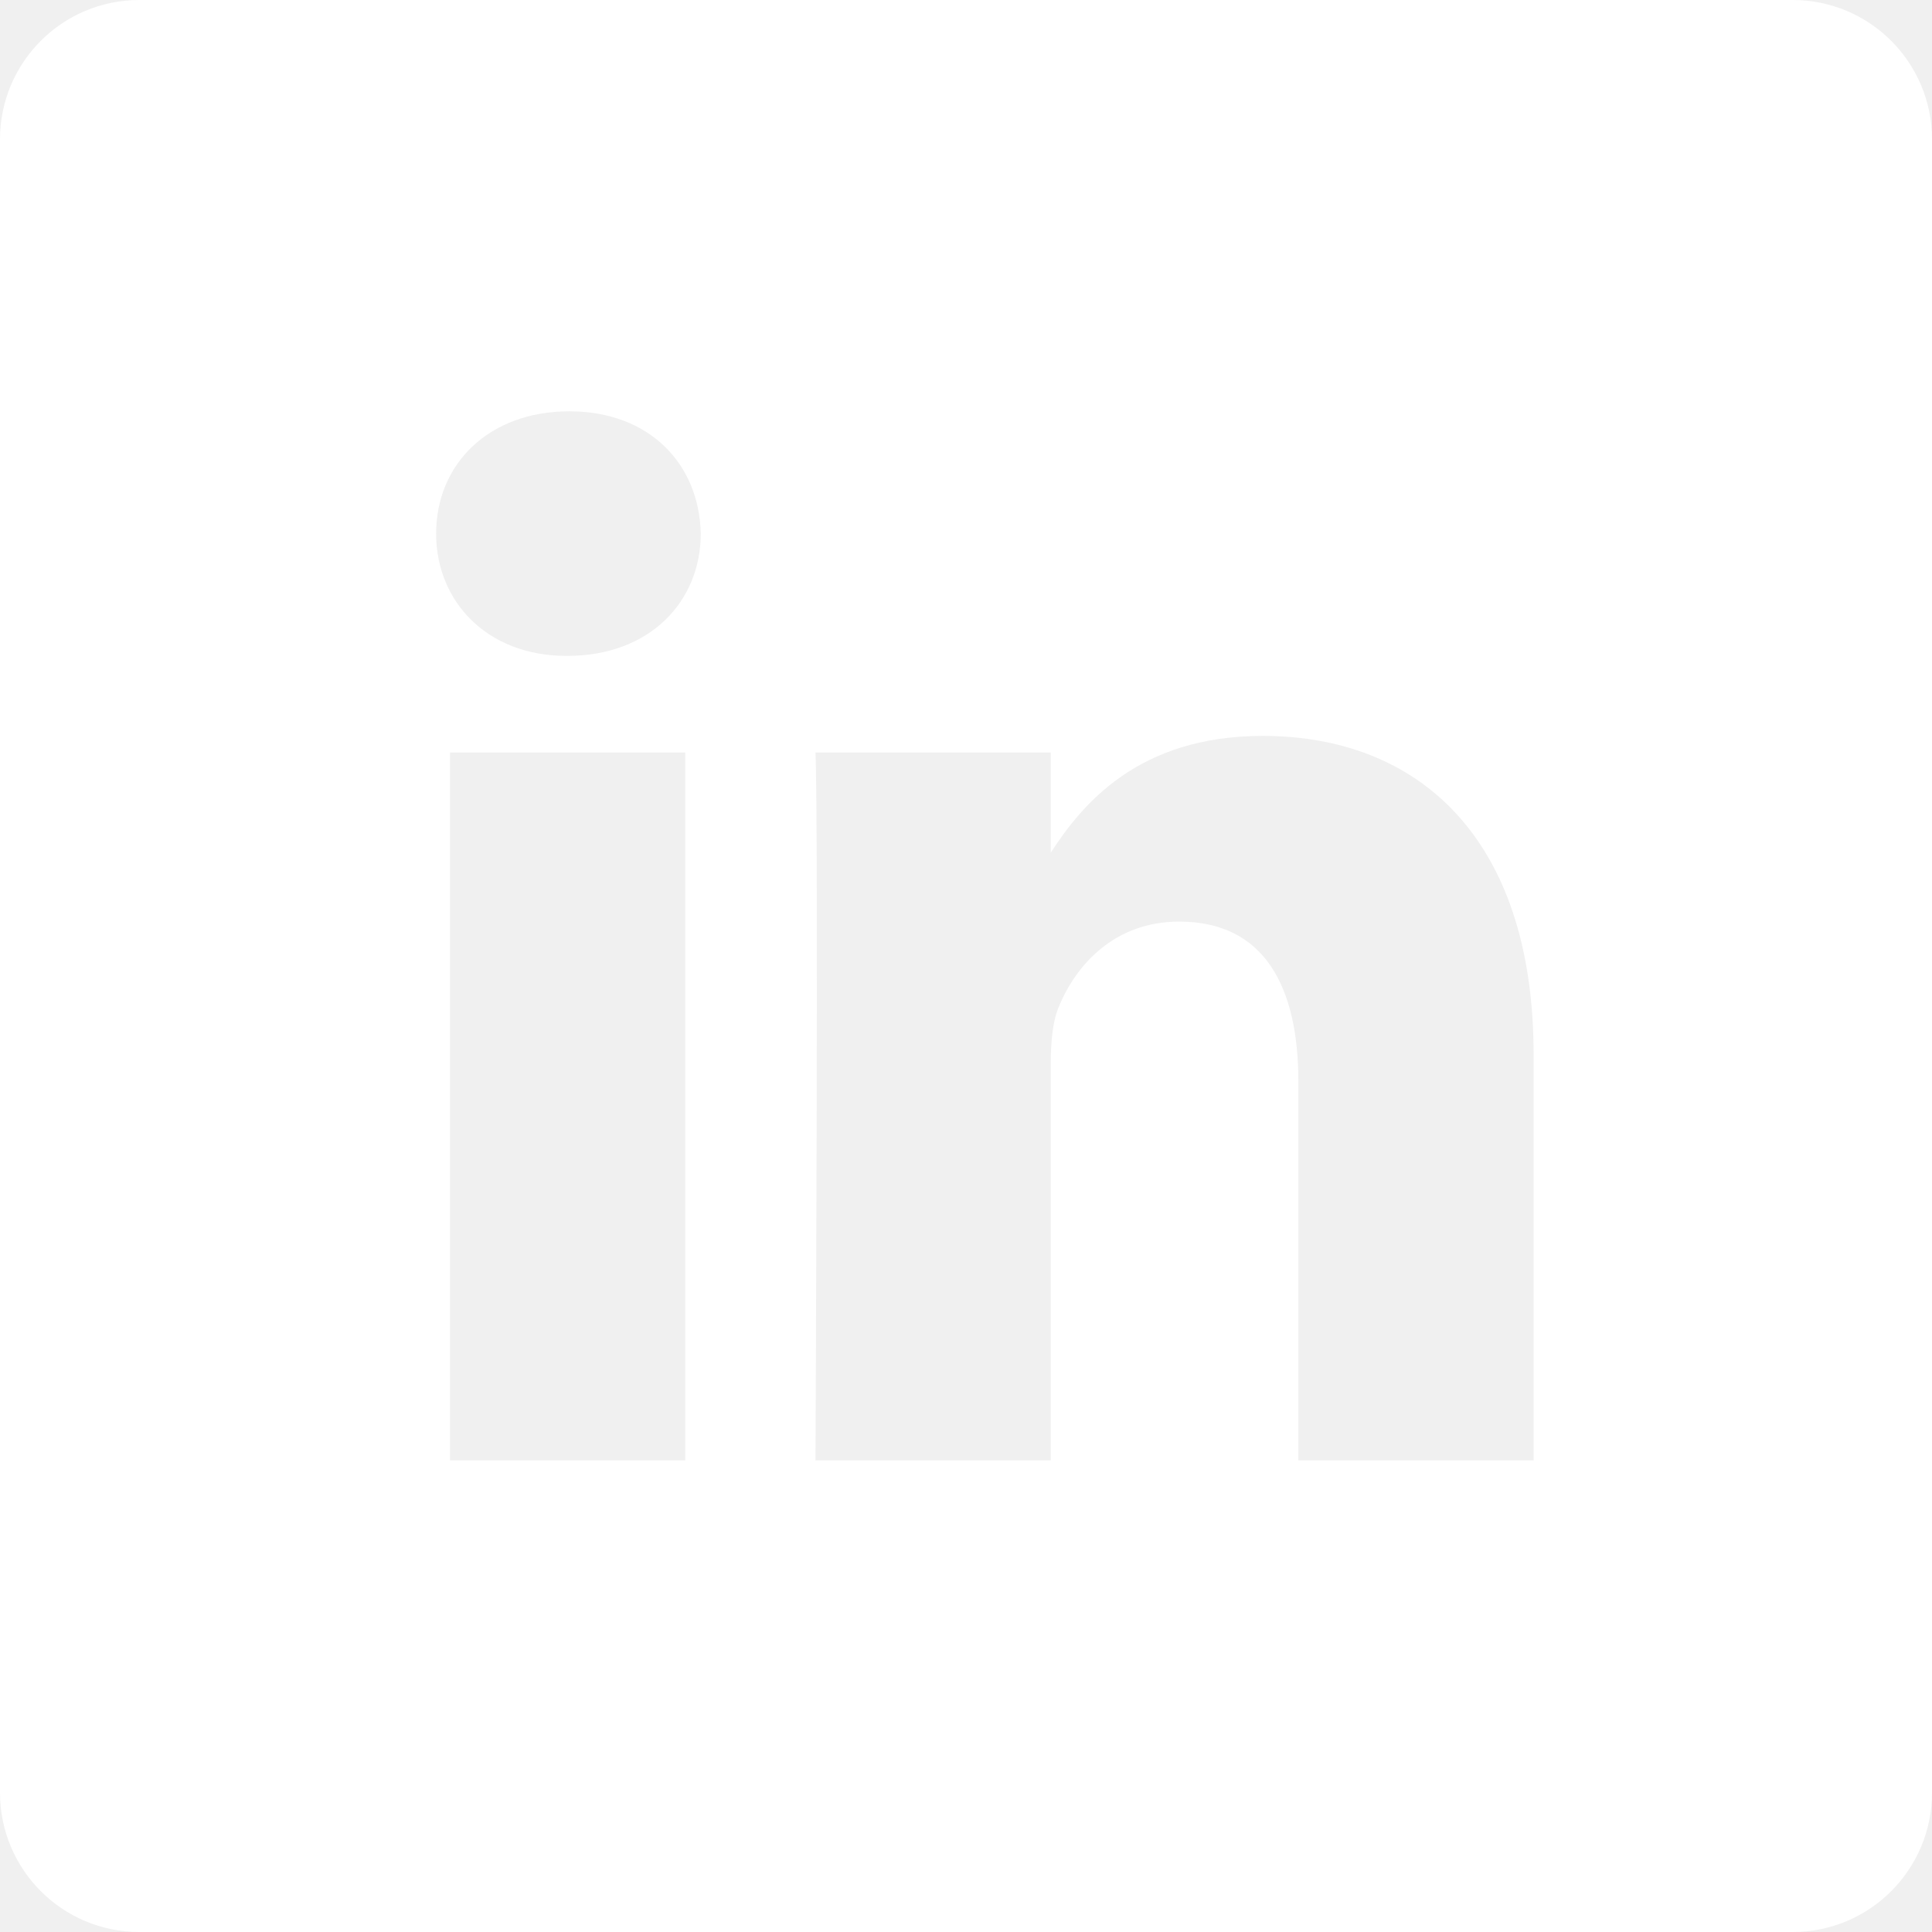
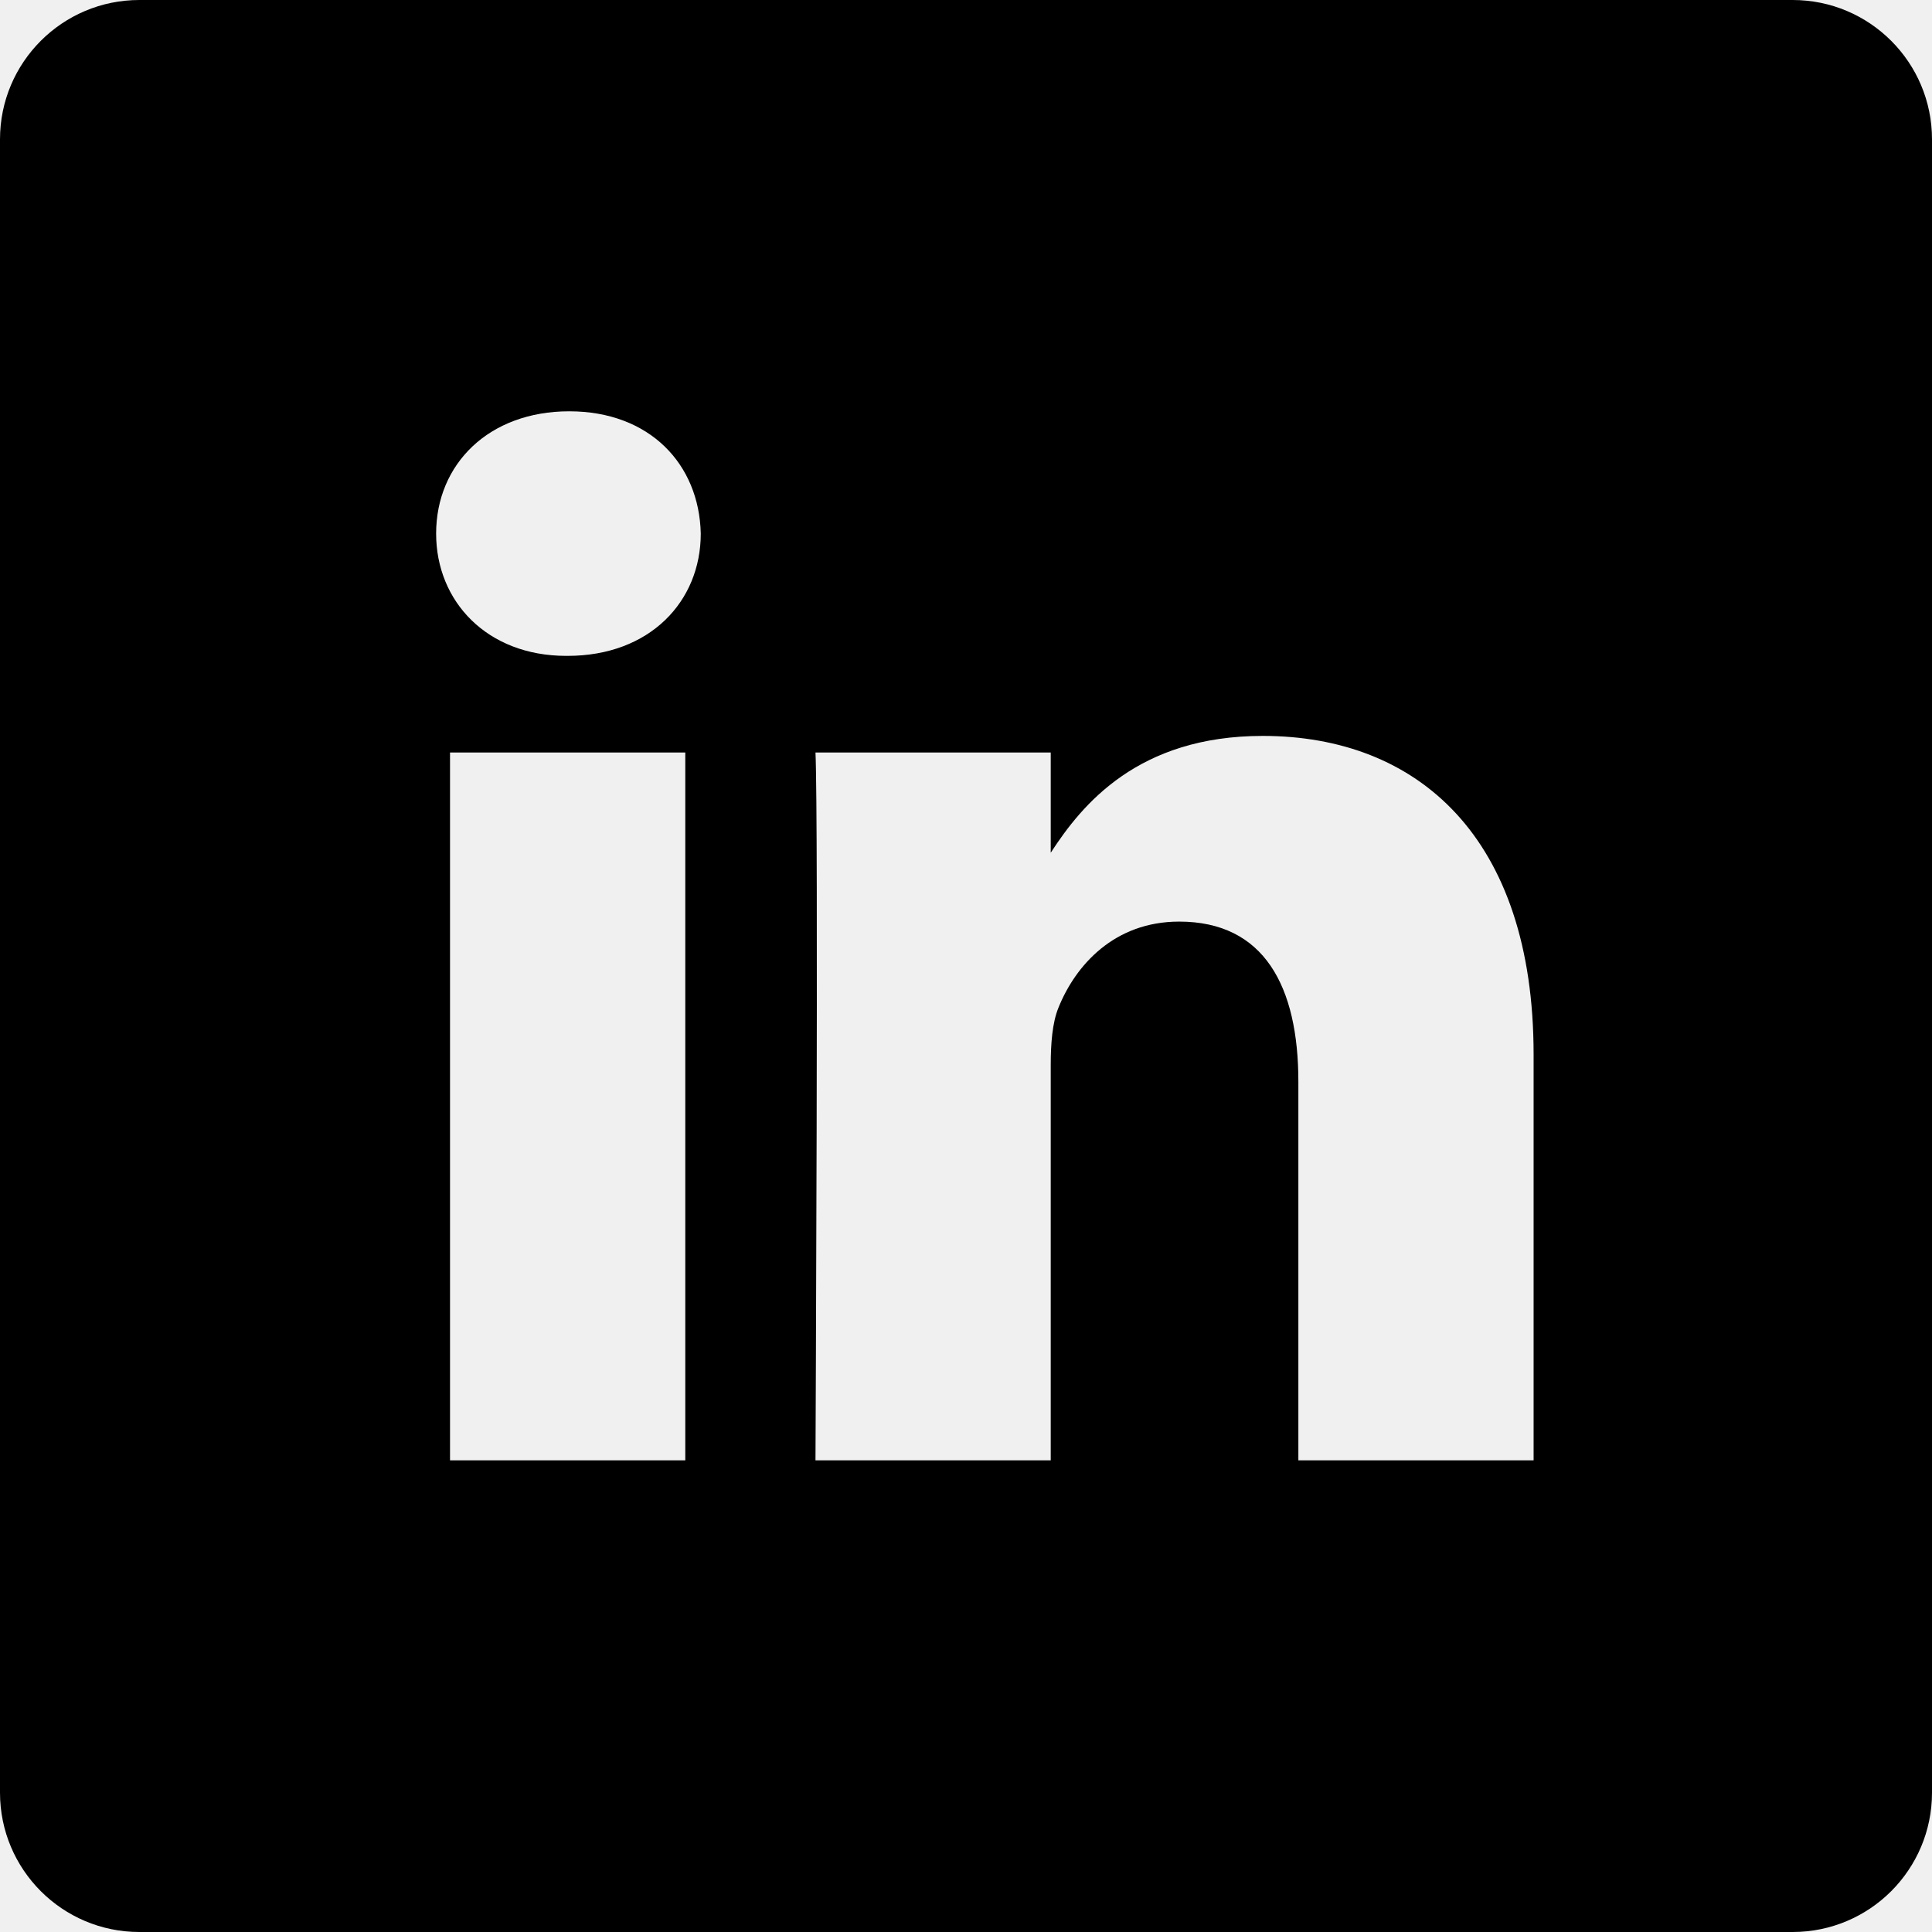
<svg xmlns="http://www.w3.org/2000/svg" viewBox="0 0 512 512">
-   <path fill="#FFFFFF" d="m475.074 0h-438.148c-20.395 0-36.926 16.531-36.926 36.926v438.148c0 20.395 16.531 36.926 36.926 36.926h438.148c20.395 0 36.926-16.531 36.926-36.926v-438.148c0-20.395-16.531-36.926-36.926-36.926zm-293.465 387h-62.348v-187.574h62.348zm-31.172-213.188h-.406c-20.922 0-34.453-14.402-34.453-32.402 0-18.406 13.945-32.41 35.273-32.41 21.328 0 34.453 14.004 34.859 32.41 0 18-13.531 32.402-35.273 32.402zm255.984 213.188h-62.34v-100.348c0-25.219-9.027-42.418-31.586-42.418-17.223 0-27.48 11.602-31.988 22.801-1.648 4.008-2.051 9.609-2.051 15.215v104.75h-62.344s.816-169.977 0-187.574h62.344v26.559c8.285-12.781 23.109-30.961 56.188-30.961 41.02 0 71.777 26.809 71.777 84.422zm0 0" />
+   <path d="m475.074 0h-438.148c-20.395 0-36.926 16.531-36.926 36.926v438.148c0 20.395 16.531 36.926 36.926 36.926h438.148c20.395 0 36.926-16.531 36.926-36.926v-438.148c0-20.395-16.531-36.926-36.926-36.926zm-293.465 387h-62.348v-187.574h62.348zm-31.172-213.188h-.406c-20.922 0-34.453-14.402-34.453-32.402 0-18.406 13.945-32.41 35.273-32.41 21.328 0 34.453 14.004 34.859 32.41 0 18-13.531 32.402-35.273 32.402zm255.984 213.188h-62.34v-100.348c0-25.219-9.027-42.418-31.586-42.418-17.223 0-27.48 11.602-31.988 22.801-1.648 4.008-2.051 9.609-2.051 15.215v104.75h-62.344s.816-169.977 0-187.574h62.344v26.559c8.285-12.781 23.109-30.961 56.188-30.961 41.02 0 71.777 26.809 71.777 84.422zm0 0" />
</svg>
